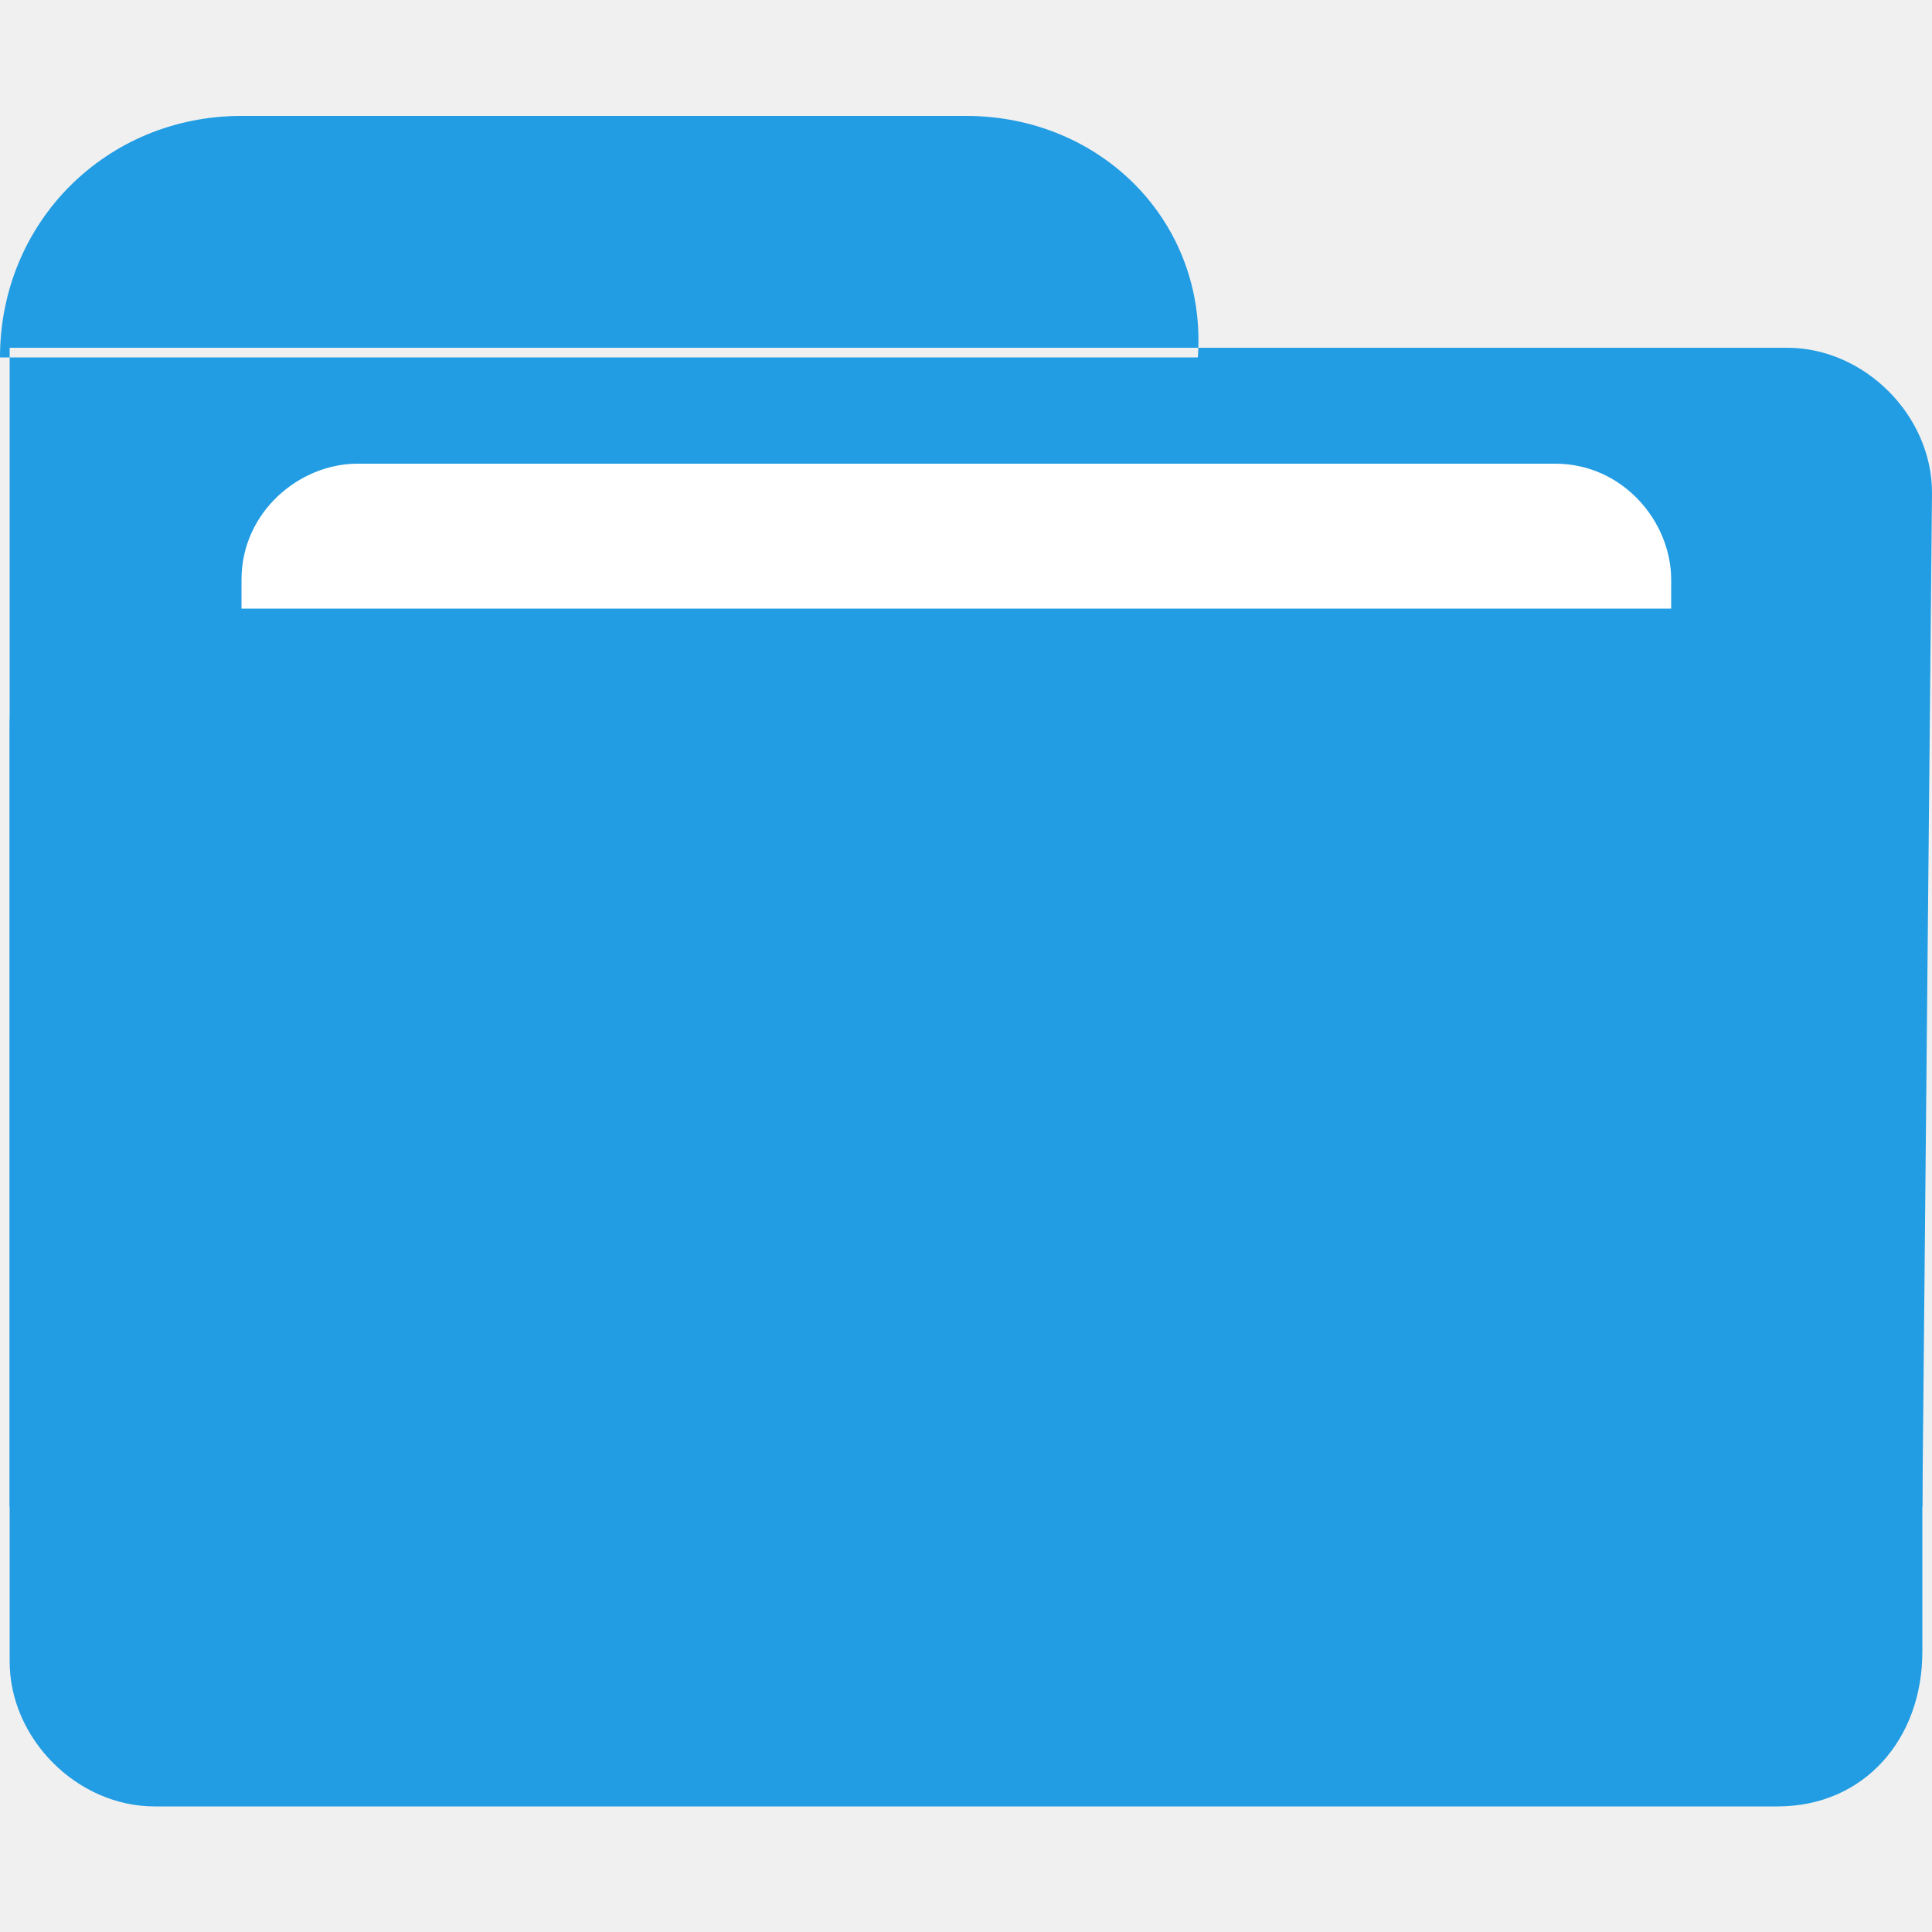
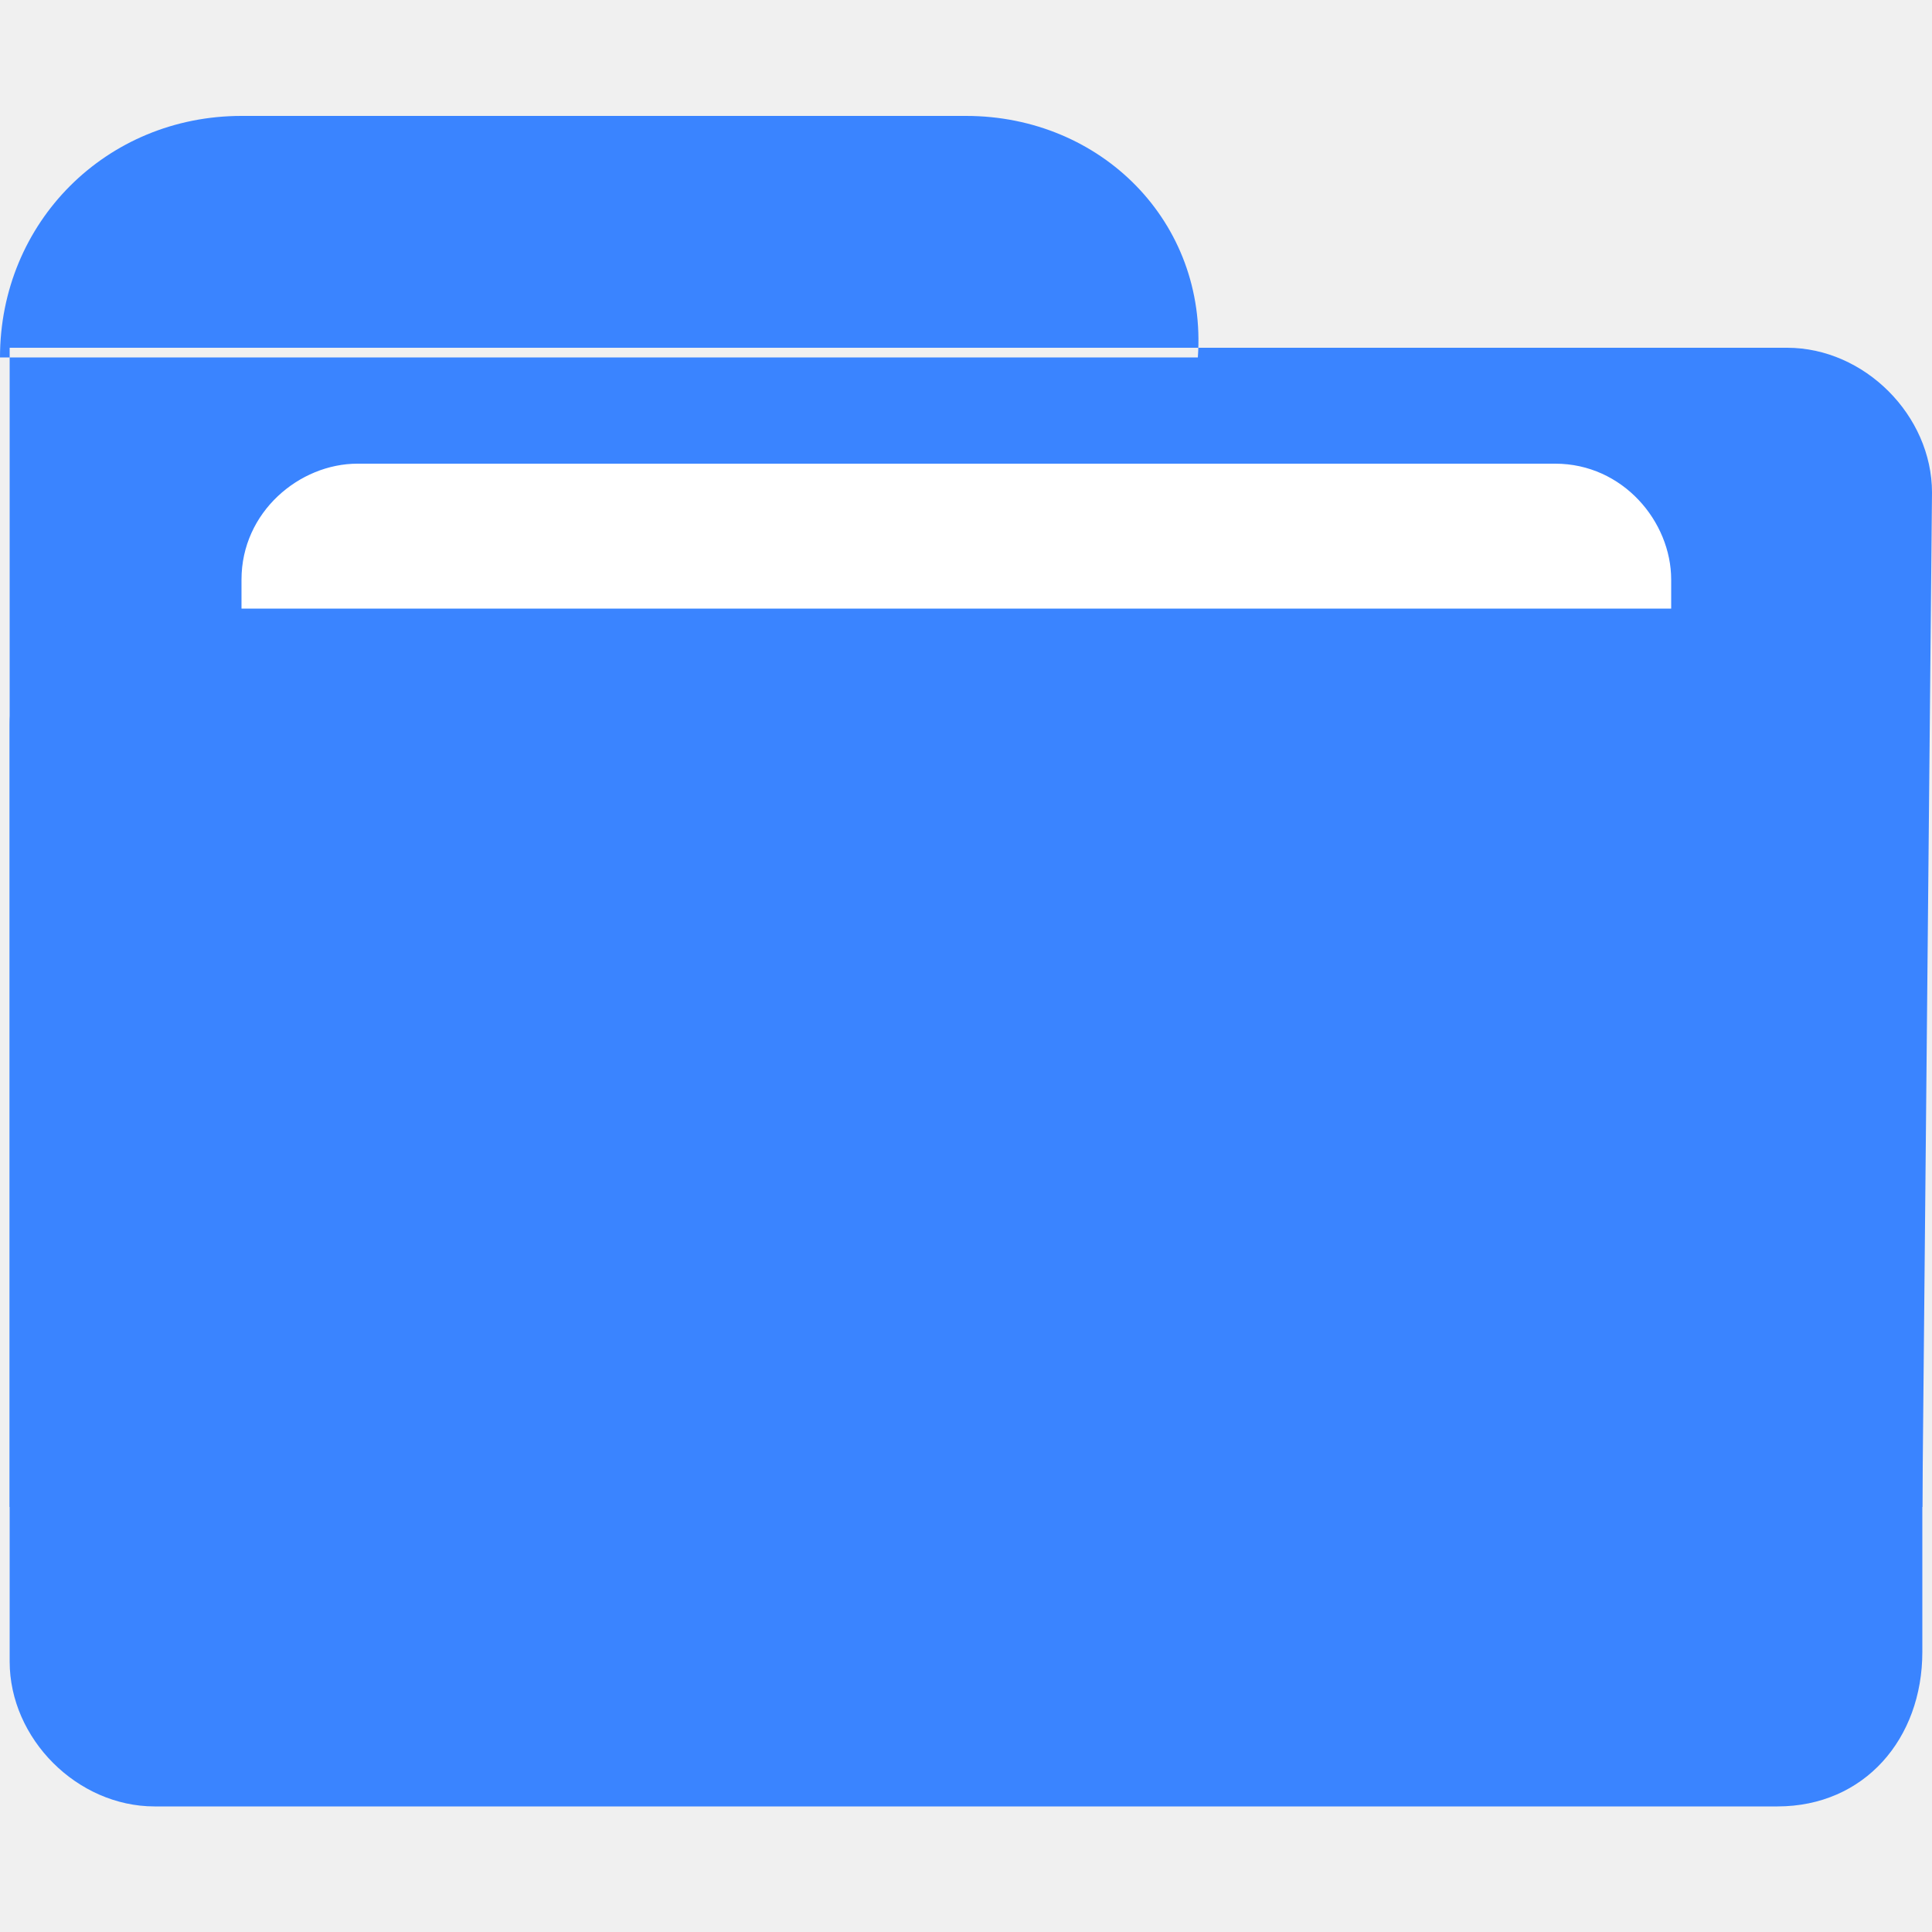
<svg xmlns="http://www.w3.org/2000/svg" version="1.1" id="图层_1" x="0px" y="0px" viewBox="0 0 20 20" style="enable-background:new 0 0 20 20;" xml:space="preserve">
  <style type="text/css">
- 	.st0{fill:#229CE2;}
+ 	.st0{fill:#3A84FF;}
	.st1{fill:#FFFFFF;}
</style>
  <path class="st0" d="M19.9,15.6H0.1V3.6h18.4c0.8,0,1.5,0.7,1.5,1.5L19.9,15.6L19.9,15.6z M10,1.2H2.5c-1.4,0-2.5,1.1-2.5,2.5h12.4  C12.5,2.3,11.4,1.2,10,1.2L10,1.2z" />
  <path class="st1" d="M2.5,12.2V6c0-0.7,0.6-1.2,1.2-1.2h12.4c0.7,0,1.2,0.6,1.2,1.2v6.2L2.5,12.2L2.5,12.2z" />
  <path class="st0" d="M19.9,17.1V7.5c0-0.7-0.6-1.2-1.2-1.2H1.3c-0.7,0-1.2,0.6-1.2,1.2v9.7c0,0.8,0.7,1.5,1.5,1.5h16.8  C19.3,18.7,19.9,18,19.9,17.1C19.9,17.1,19.9,17.1,19.9,17.1z" />
</svg>
